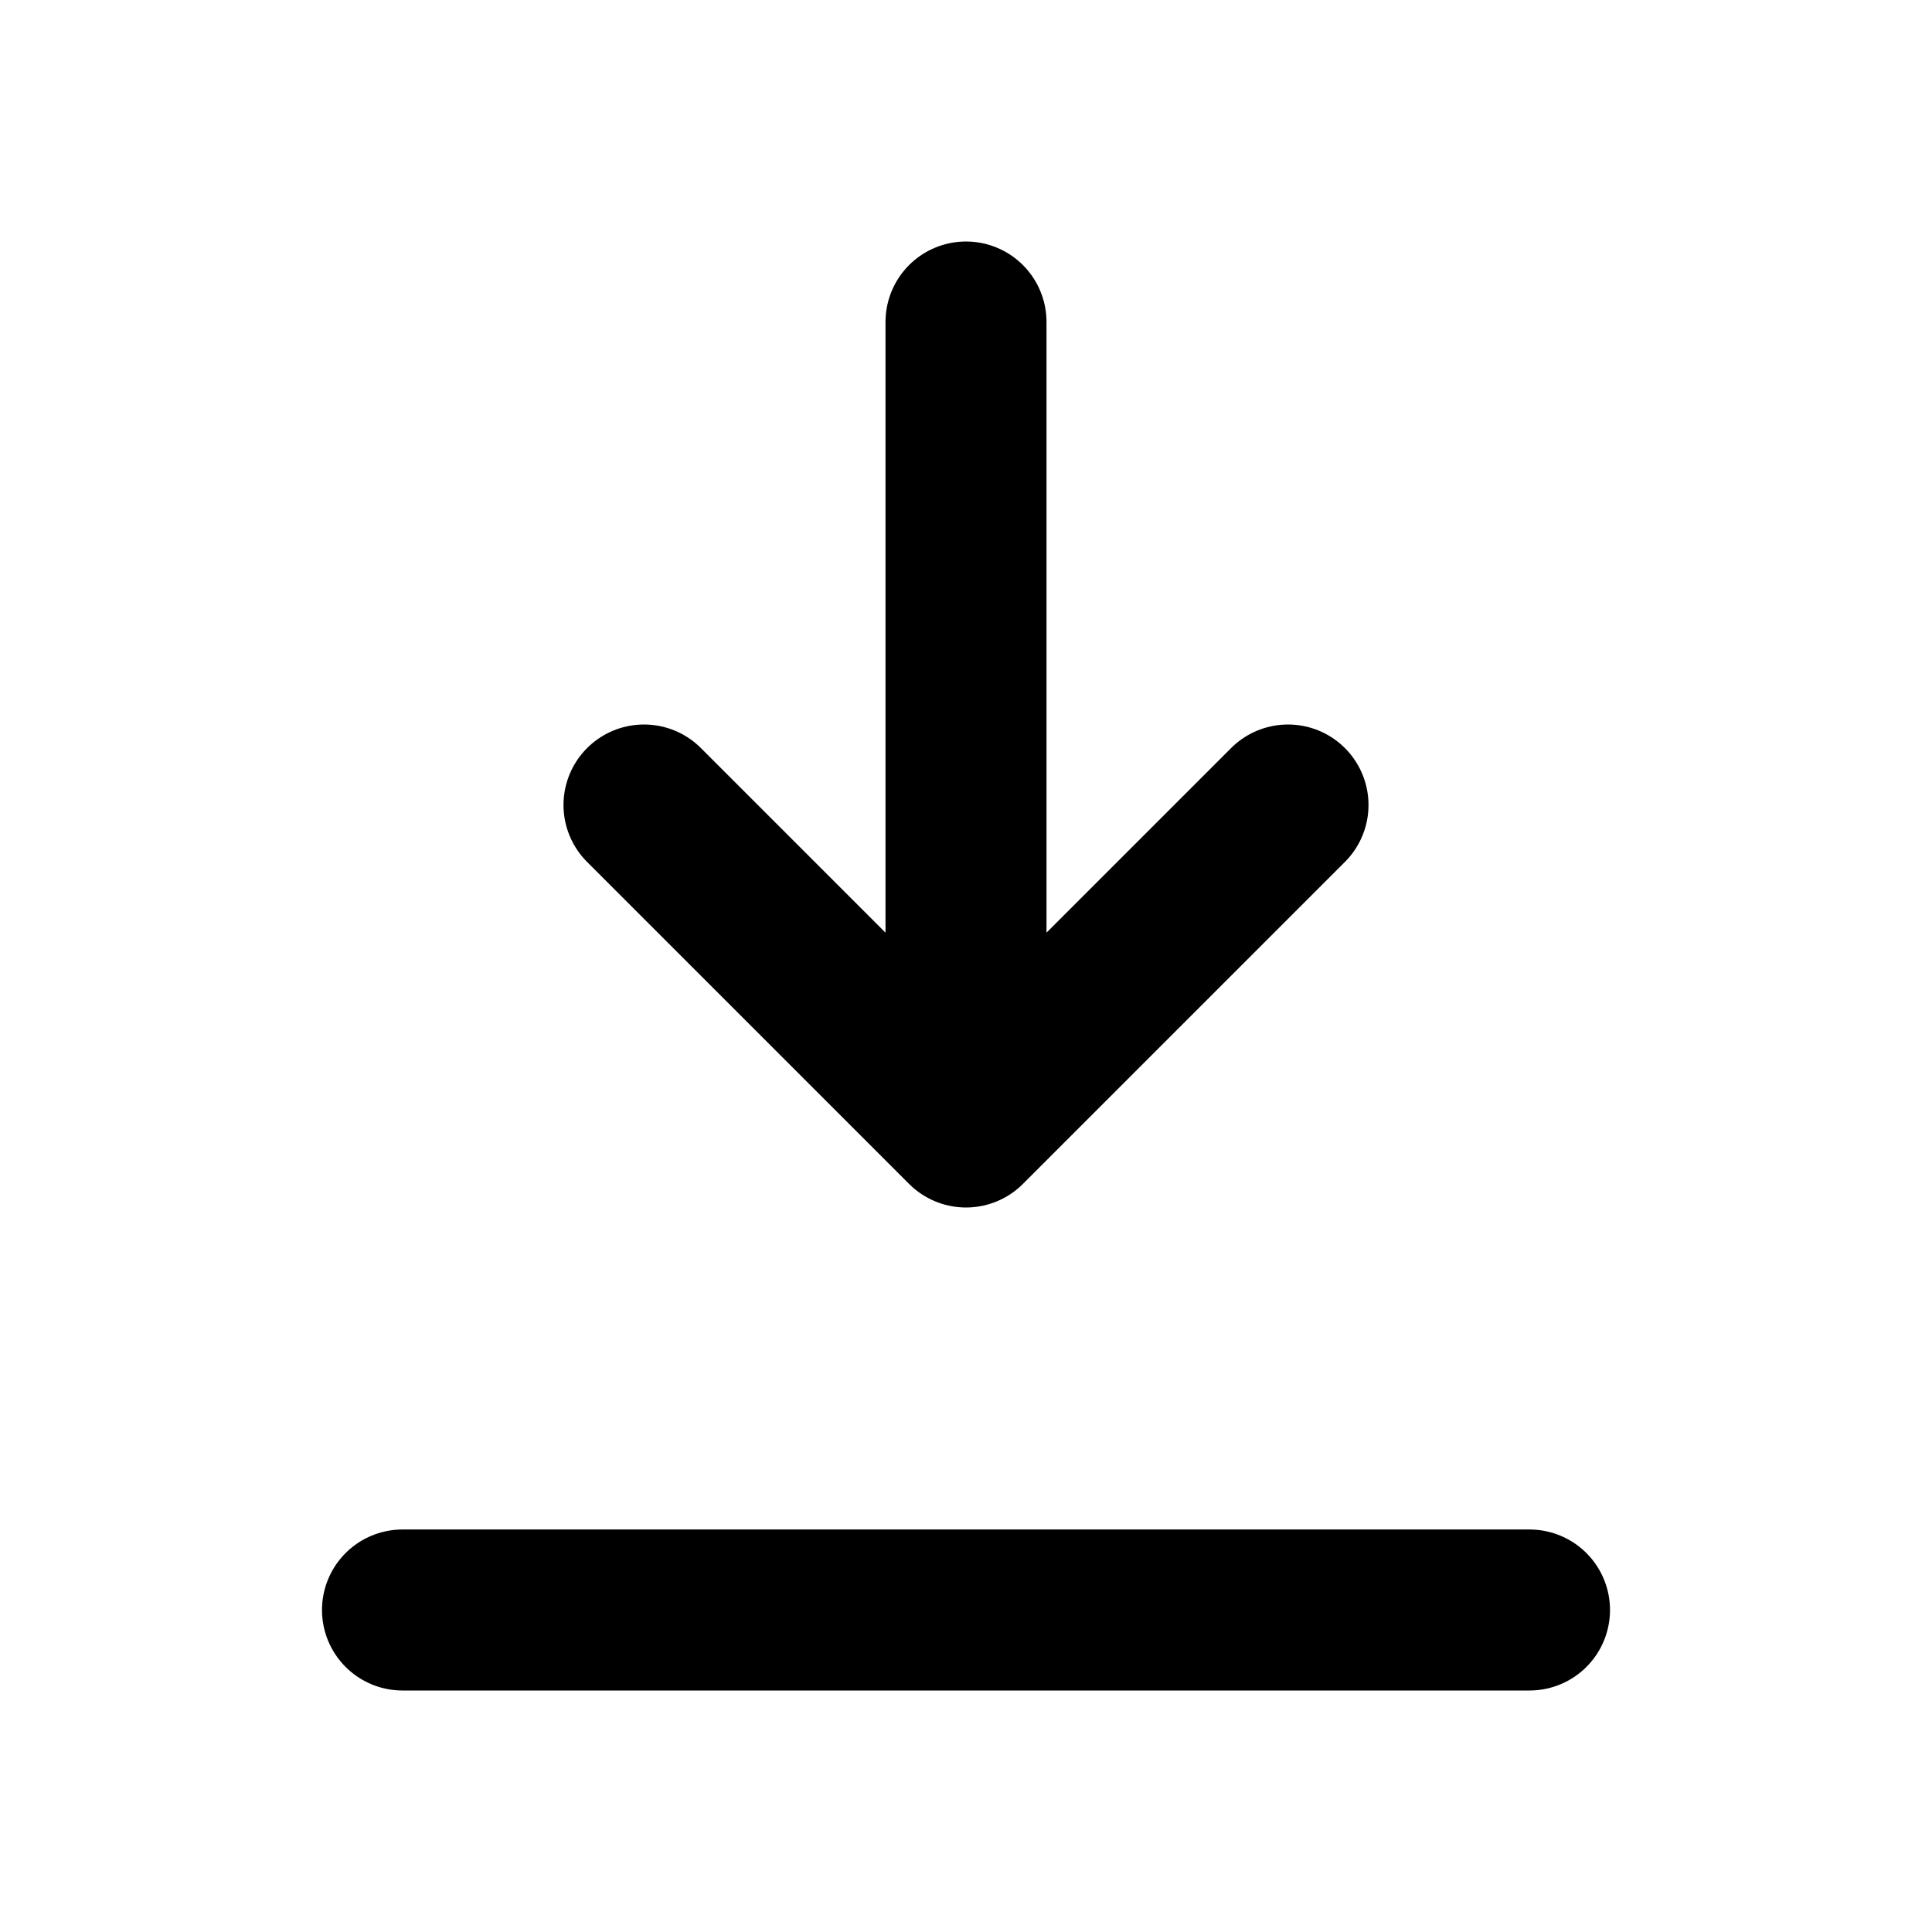
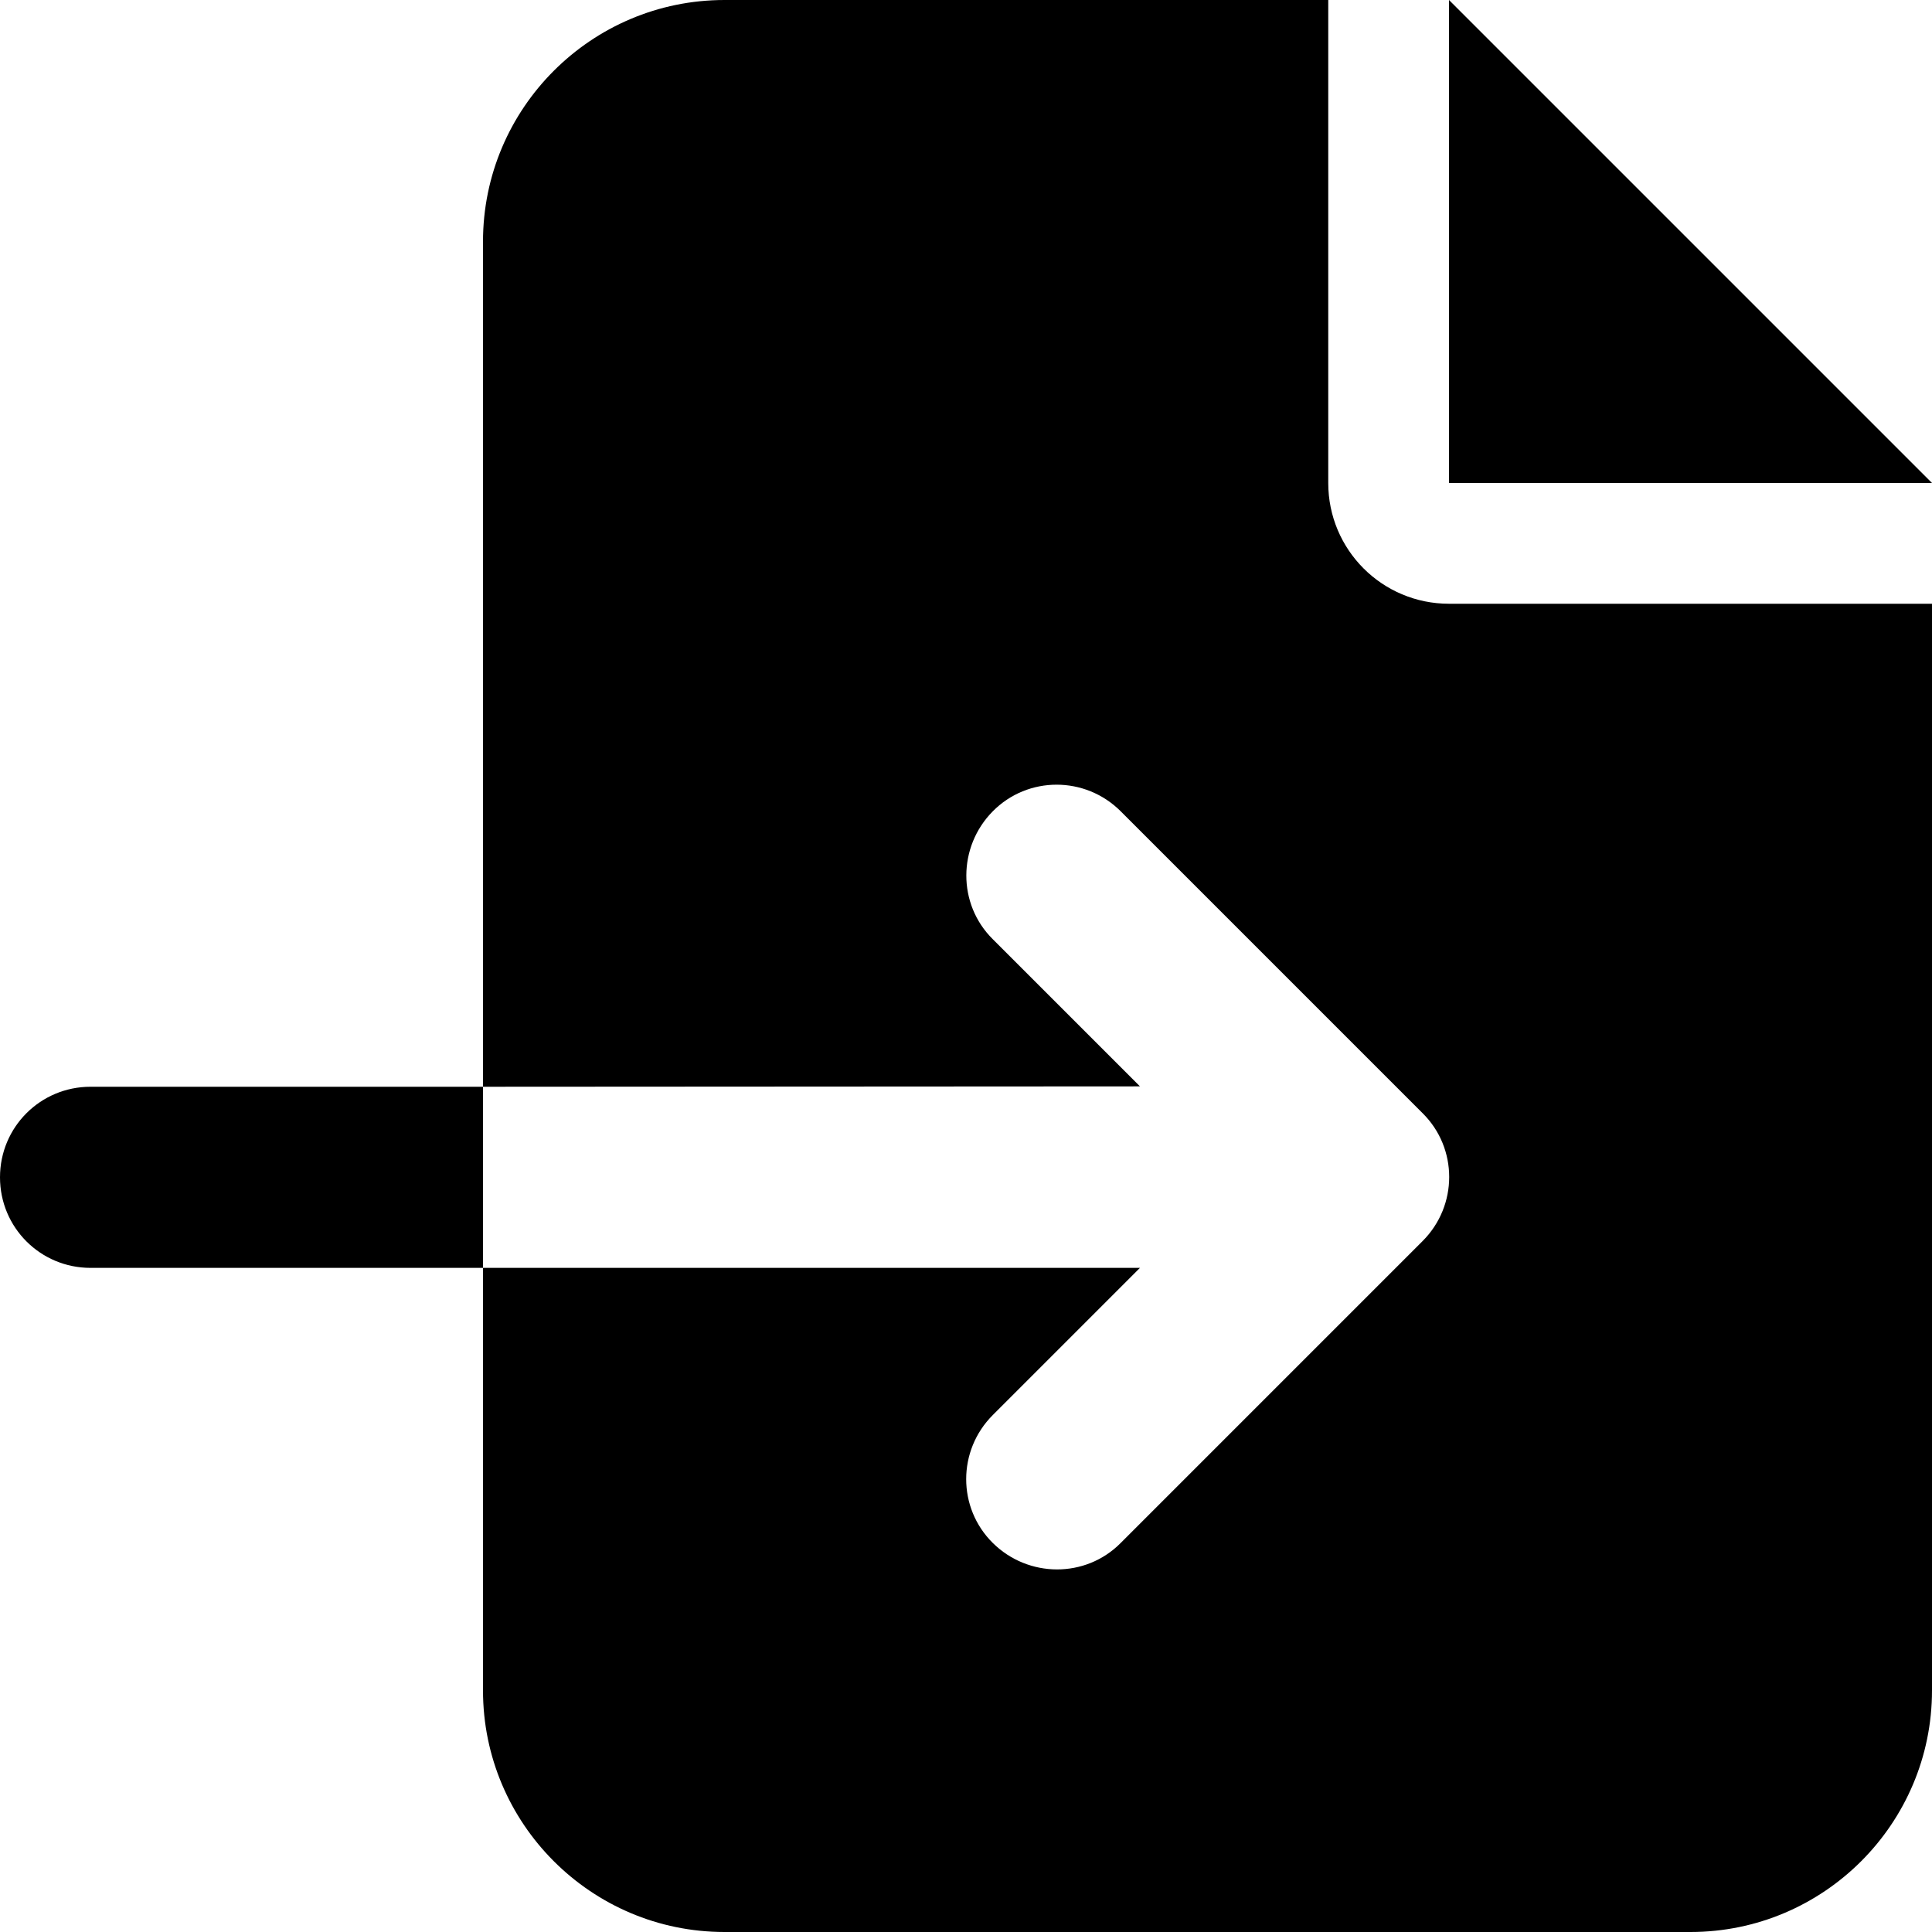
- <svg xmlns="http://www.w3.org/2000/svg" width="24" height="24" viewBox="0 0 24 24">
-   <g fill="none" stroke="currentColor" stroke-width="2" stroke-linecap="round" stroke-linejoin="round">
-     <path d="M12 4v10M8 10l4 4 4-4M5 20h14" />
-   </g>
+ <svg xmlns="http://www.w3.org/2000/svg" viewBox="0 0 512 512">
+   <path fill="currentColor" d="M128 64c0-35.3 28.7-64 64-64L352 0l0 128c0 17.7 14.3 32 32 32l128 0 0 288c0 35.3-28.7 64-64 64l-256 0c-35.3 0-64-28.7-64-64l0-112 174.1 0-39 39c-9.4 9.4-9.4 24.6 0 33.9s24.6 9.4 33.9 0l80-80c9.4-9.4 9.4-24.6 0-33.9l-80-80c-9.4-9.4-24.6-9.4-33.9 0s-9.4 24.6 0 33.9l39 39L128 288l0-224zm0 224l0 48L24 336c-13.3 0-24-10.7-24-24s10.7-24 24-24l104 0zM512 128l-128 0L384 0 512 128z" />
</svg>
